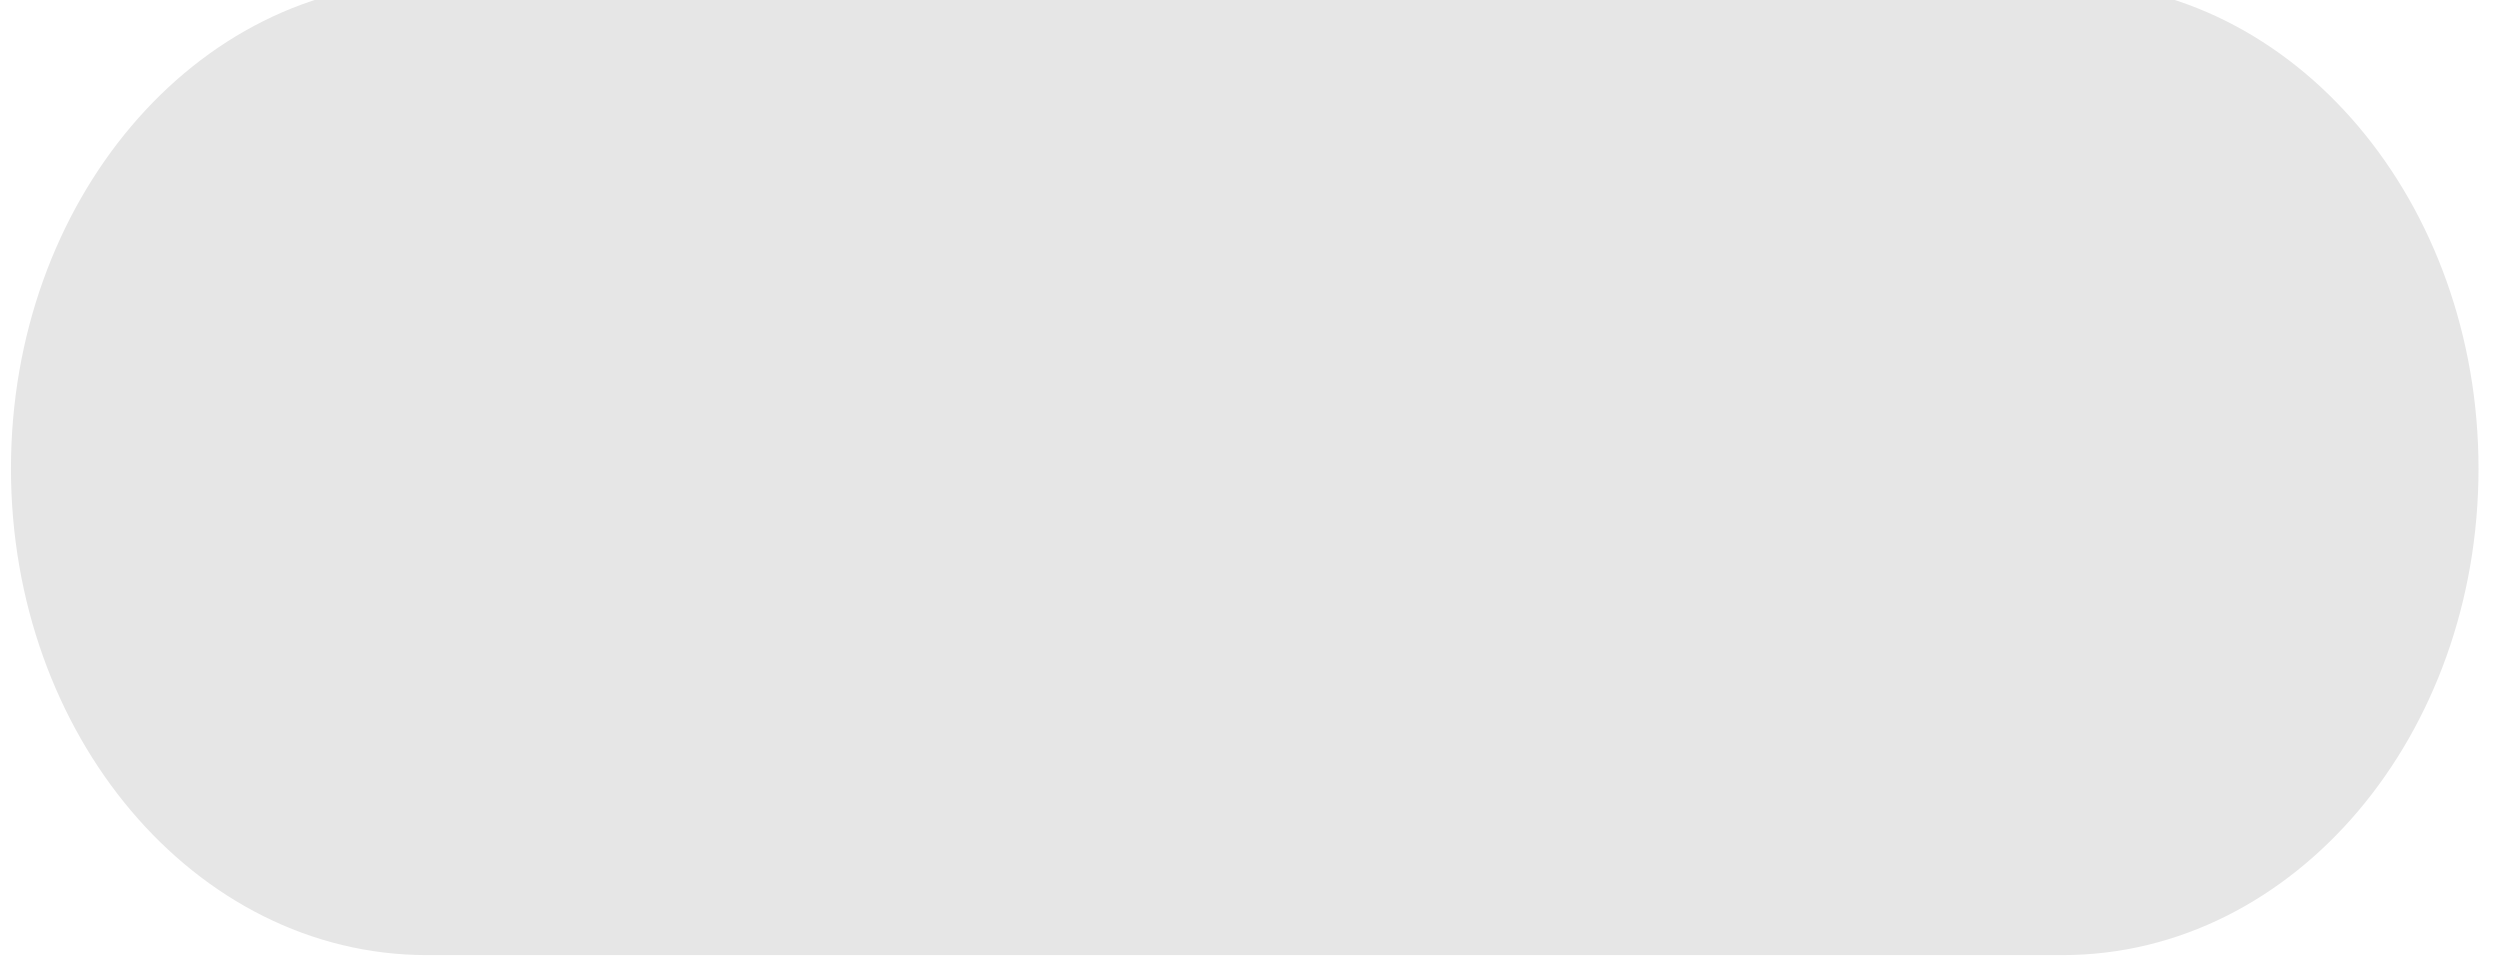
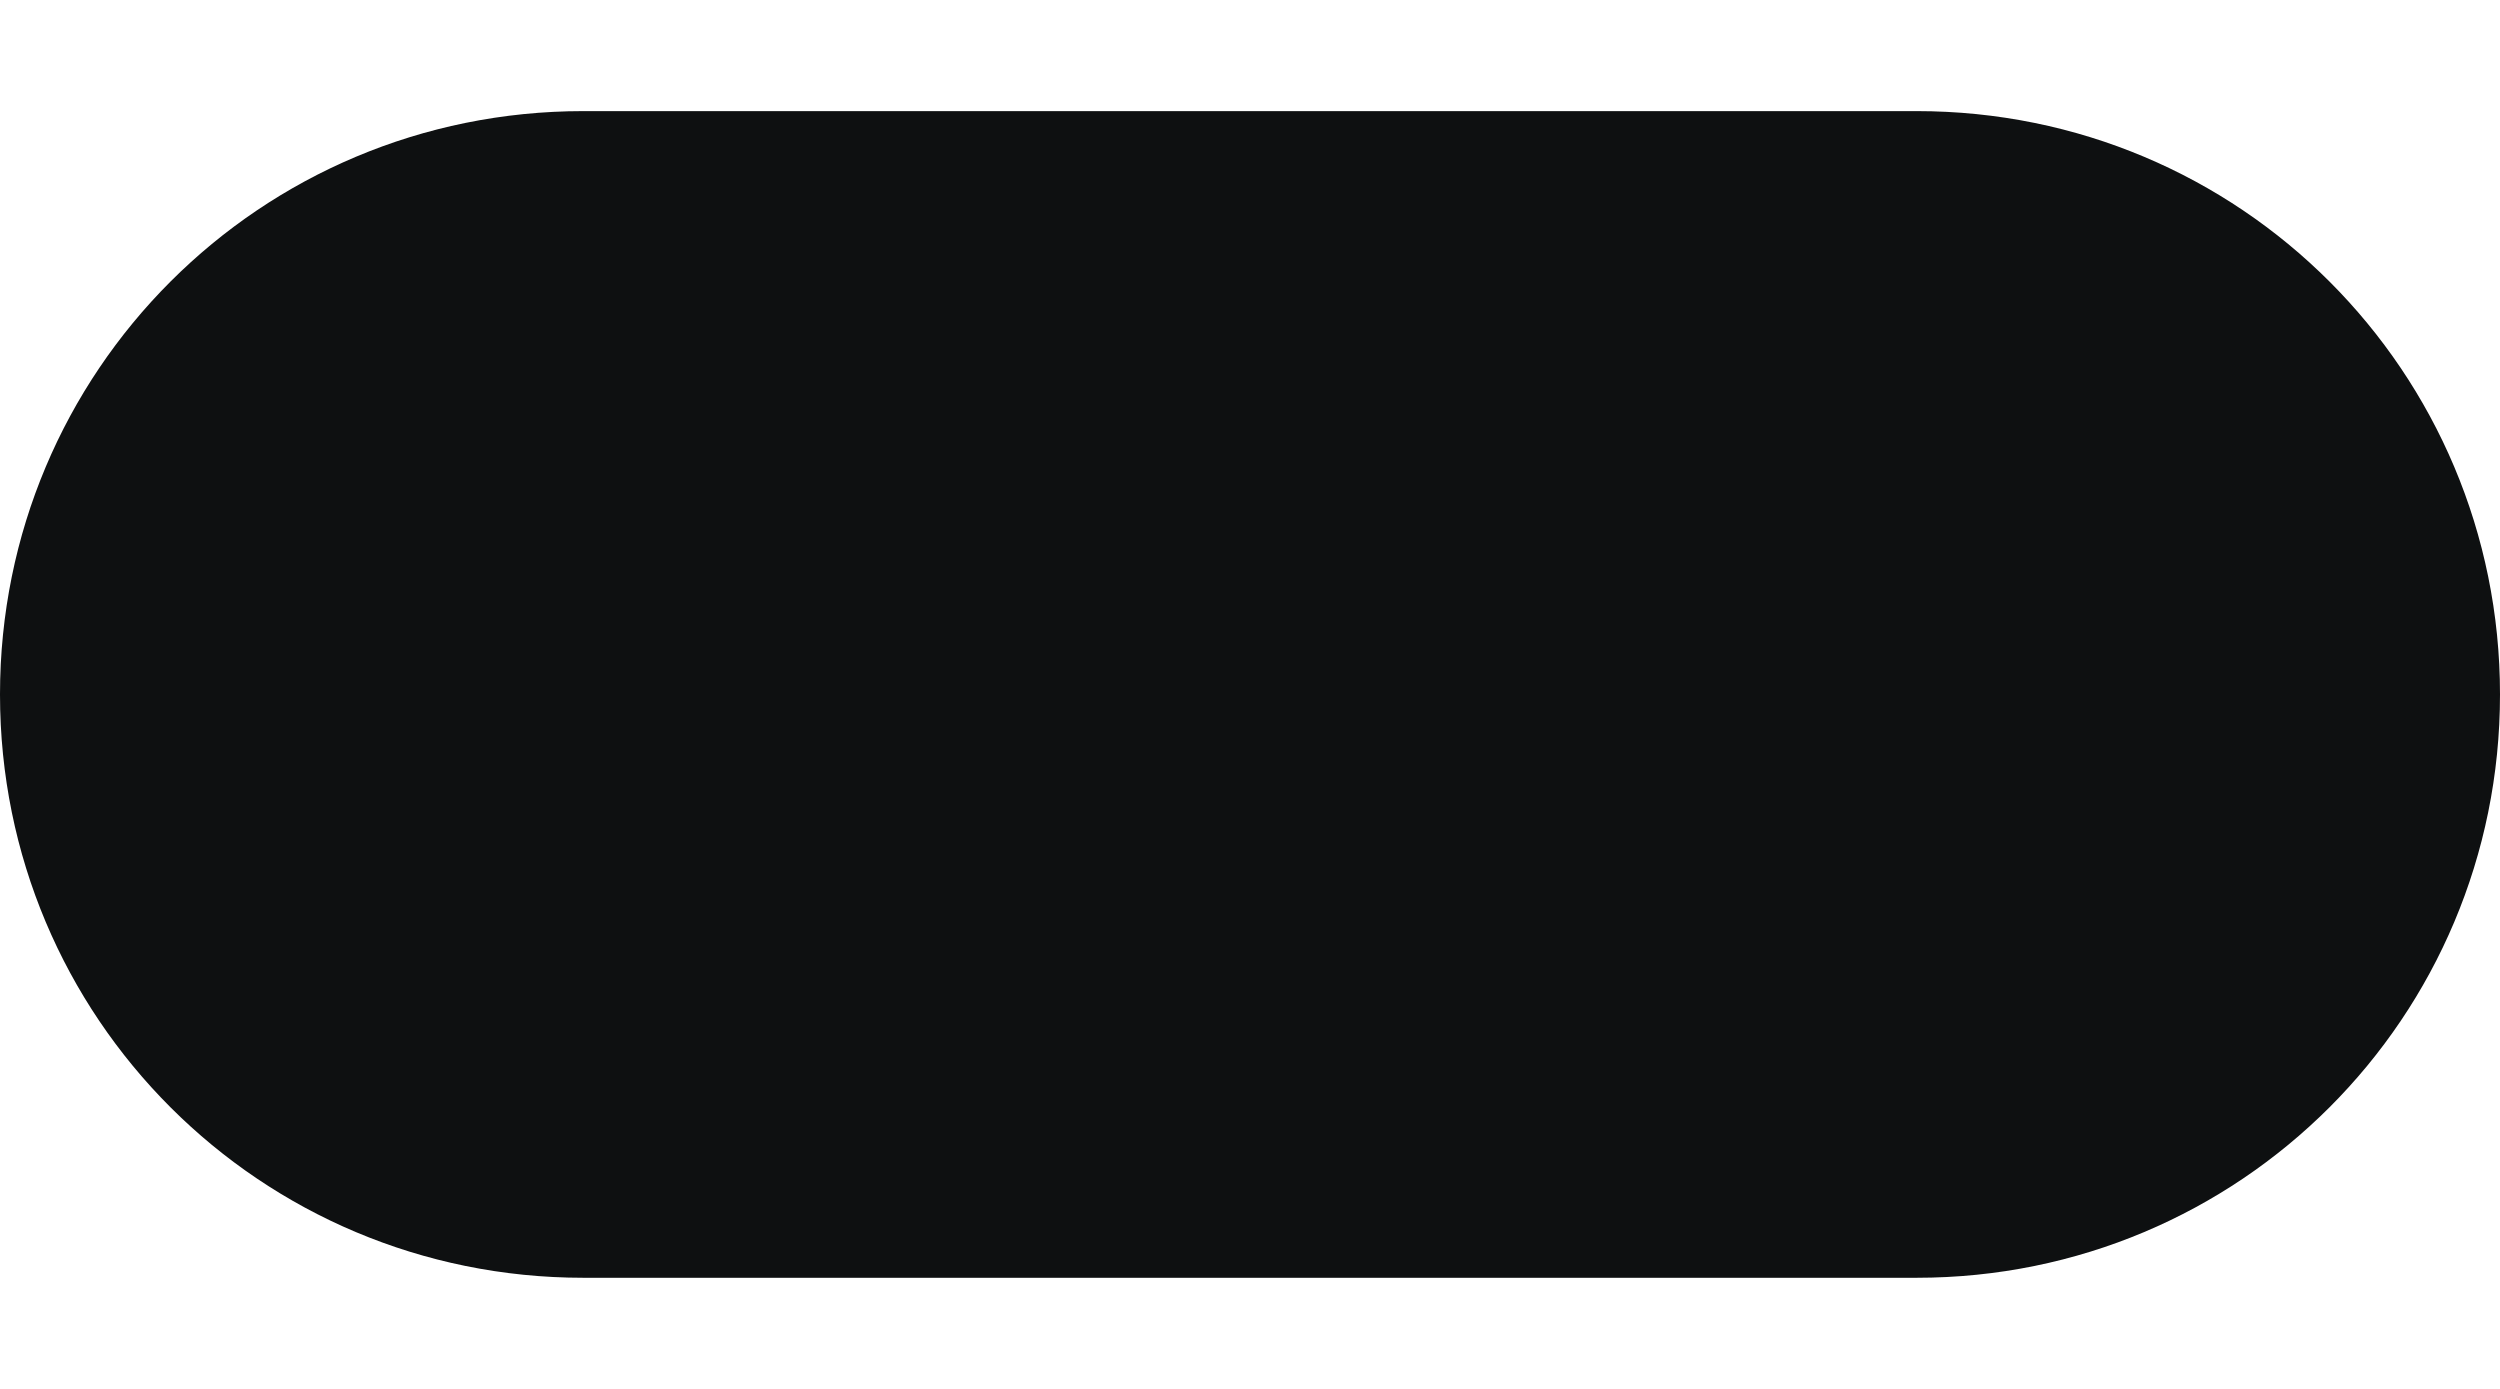
- <svg xmlns="http://www.w3.org/2000/svg" xmlns:ns1="http://www.openswatchbook.org/uri/2009/osb" xmlns:xlink="http://www.w3.org/1999/xlink" width="52" height="20" id="svg7539" version="1.1">
-   <defs id="defs7541">
-     <linearGradient id="linearGradient4203" ns1:paint="gradient">
-       <stop style="stop-color:#e6e6e6;stop-opacity:1;" offset="0" id="stop4205" />
-       <stop style="stop-color:#e6e6e6;stop-opacity:0;" offset="1" id="stop4207" />
-     </linearGradient>
-     <marker orient="auto" refY="0" refX="0" id="Arrow1Lend" style="overflow:visible">
-       <path id="path3813" d="M 0,0 5,-5 -12.5,0 5,5 0,0 Z" style="fill-rule:evenodd;stroke:#000000;stroke-width:1pt" transform="matrix(-0.8,0,0,-0.8,-10,0)" />
-     </marker>
-     <marker orient="auto" refY="0" refX="0" id="Arrow1Lstart" style="overflow:visible">
-       <path id="path3810" d="M 0,0 5,-5 -12.5,0 5,5 0,0 Z" style="fill-rule:evenodd;stroke:#000000;stroke-width:1pt" transform="matrix(0.8,0,0,0.8,10,0)" />
-     </marker>
-     <linearGradient id="linearGradient3837">
-       <stop style="stop-color:#000000;stop-opacity:0.447;" offset="0" id="stop3839" />
-       <stop id="stop3841" offset="0.476" style="stop-color:#000000;stop-opacity:0.275;" />
-       <stop style="stop-color:#000000;stop-opacity:0.255;" offset="0.974" id="stop3843" />
-       <stop style="stop-color:#000000;stop-opacity:0.188;" offset="1" id="stop3845" />
-     </linearGradient>
-     <linearGradient id="linearGradient3819">
-       <stop style="stop-color:#000000;stop-opacity:0.447;" offset="0" id="stop3821" />
-       <stop id="stop3823" offset="0.048" style="stop-color:#000000;stop-opacity:1" />
-       <stop style="stop-color:#000000;stop-opacity:0.255;" offset="0.974" id="stop3825" />
-       <stop style="stop-color:#000000;stop-opacity:0.188;" offset="1" id="stop3827" />
-     </linearGradient>
-     <linearGradient xlink:href="#linearGradient4929-9-0-03-2-2-2-3-9-7-3-7-7-2-6-3-4-7-3-3" id="linearGradient7362" gradientUnits="userSpaceOnUse" gradientTransform="matrix(0.7662338,0,0,1.095238,-297.6493,-420.3883)" x1="617.509" y1="446.545" x2="617.509" y2="457.801" />
-     <linearGradient id="linearGradient4929-9-0-03-2-2-2-3-9-7-3-7-7-2-6-3-4-7-3-3">
-       <stop id="stop4931-7-3-3-9-6-4-6-1-9-5-2-4-0-3-4-8-9-6-8" style="stop-color:#ffffff;stop-opacity:1" offset="0" />
-       <stop id="stop4933-0-1-2-7-9-6-0-7-8-0-4-1-4-6-6-1-0-2-4" style="stop-color:#ffffff;stop-opacity:0" offset="1" />
-     </linearGradient>
-     <linearGradient xlink:href="#linearGradient4695-1-4-3-5-0-6" id="linearGradient7365" gradientUnits="userSpaceOnUse" gradientTransform="matrix(0.2422908,0,0,0.9047619,83.97378,-280.6678)" x1="292.857" y1="211.076" x2="292.857" y2="233.827" />
-     <linearGradient id="linearGradient4695-1-4-3-5-0-6">
-       <stop id="stop4697-9-9-7-0-1-5" style="stop-color:#000000;stop-opacity:0.33;" offset="0" />
-       <stop id="stop4699-5-8-9-0-4-0" style="stop-color:#000000;stop-opacity:0" offset="1" />
-     </linearGradient>
-     <linearGradient id="linearGradient4751-5-4-1-2-9-1-2-3-365-589-154-4-7-64-3-8-6-5-3">
-       <stop id="stop9737-3-0-8-1-8-3-3-0" style="stop-color:#ffffff;stop-opacity:1" offset="0" />
-       <stop id="stop9739-4-8-0-7-48-9-7-7" style="stop-color:#ebebeb;stop-opacity:1" offset="1" />
-     </linearGradient>
-     <linearGradient y2="266.218" x2="257.578" y1="289.329" x1="257.578" gradientTransform="matrix(2.065481,0,0,1.038461,-6.556808,-369.6725)" gradientUnits="userSpaceOnUse" id="linearGradient7810" xlink:href="#linearGradient4751-5-4-1-2-9-1-2-3-365-589-154-4-7-64-3-8-6-5-3" />
-     <linearGradient gradientTransform="matrix(0.4117647,0,0,0.4117647,-2.17647,-3)" gradientUnits="userSpaceOnUse" xlink:href="#linearGradient4215-8-4-7-28" id="linearGradient6387" y2="8.093" x2="38.977" y1="59.968" x1="38.977" />
-     <linearGradient gradientTransform="matrix(0.5135135,0,0,0.5135135,-25.83613,-2.02128)" gradientUnits="userSpaceOnUse" xlink:href="#linearGradient4011-9-9-70-6-4" id="linearGradient6377" y2="44.341" x2="71.204" y1="6.238" x1="71.204" />
-     <linearGradient id="linearGradient4215-8-4-7-28">
-       <stop offset="0" style="stop-color:#bdbdbd;stop-opacity:1;" id="stop4217-1-2-7-5" />
-       <stop offset="1" style="stop-color:#bdbdbd;stop-opacity:1;" id="stop4219-3-4-5-0" />
-     </linearGradient>
-     <linearGradient id="linearGradient4011-9-9-70-6-4">
-       <stop offset="0" style="stop-color:#ffffff;stop-opacity:1" id="stop4013-5-4-3-4-3" />
-       <stop offset="0.508" style="stop-color:#ffffff;stop-opacity:0.235" id="stop4015-1-5-70-6-7" />
-       <stop offset="0.835" style="stop-color:#ffffff;stop-opacity:0.157" id="stop4017-7-0-13-7-0" />
-       <stop offset="1" style="stop-color:#ffffff;stop-opacity:0.392" id="stop4019-1-12-7-5-0" />
-     </linearGradient>
-     <linearGradient xlink:href="#linearGradient27416-1" id="linearGradient3012" gradientUnits="userSpaceOnUse" gradientTransform="matrix(2.785809,0,0,0.9719081,-1785.294,-614.8992)" x1="731.057" y1="654.815" x2="731.057" y2="619.307" />
-     <linearGradient id="linearGradient27416-1">
-       <stop id="stop27420-2" style="stop-color:#55c1ec;stop-opacity:1" offset="0" />
-       <stop id="stop27422-3" style="stop-color:#3689e6;stop-opacity:1" offset="1" />
-     </linearGradient>
-     <linearGradient y2="619.307" x2="731.057" y1="654.815" x1="731.057" gradientTransform="matrix(2.785809,0,0,0.9719081,-1900.78,-706.9847)" gradientUnits="userSpaceOnUse" id="linearGradient6179" xlink:href="#linearGradient27416-1" />
-     <linearGradient id="linearGradient27416-1-7">
-       <stop id="stop27420-2-2" style="stop-color:#55c1ec;stop-opacity:1" offset="0" />
-       <stop id="stop27422-3-0" style="stop-color:#3689e6;stop-opacity:1" offset="1" />
-     </linearGradient>
-     <linearGradient y2="619.307" x2="731.057" y1="654.815" x1="731.057" gradientTransform="matrix(2.785809,0,0,0.9719081,-1783.794,-616.399)" gradientUnits="userSpaceOnUse" id="linearGradient3063" xlink:href="#linearGradient27416-1-7" />
-     <linearGradient xlink:href="#linearGradient3768" id="linearGradient3818" gradientUnits="userSpaceOnUse" x1="8" y1="1" x2="8" y2="14" gradientTransform="matrix(0.8666702,0,0,0.9285741,1.066641,1037.397)" />
-     <linearGradient id="linearGradient3768">
-       <stop id="stop3770" offset="0" style="stop-color:#000000;stop-opacity:0.447;" />
-       <stop style="stop-color:#000000;stop-opacity:0.275;" offset="0.078" id="stop3778" />
-       <stop id="stop3774" offset="0.974" style="stop-color:#000000;stop-opacity:0.255;" />
-       <stop id="stop3776" offset="1" style="stop-color:#000000;stop-opacity:0.188;" />
-     </linearGradient>
-     <linearGradient y2="14" x2="8" y1="1" x1="8" gradientTransform="matrix(0.8666702,0,0,0.9285741,95.06665,-87.96501)" gradientUnits="userSpaceOnUse" id="linearGradient3021" xlink:href="#linearGradient3768" />
-     <linearGradient xlink:href="#linearGradient4215-8-4-7-28" id="linearGradient3816" x1="142" y1="-90" x2="142" y2="-69" gradientUnits="userSpaceOnUse" gradientTransform="matrix(1.003107,0,0,0.6750992,-0.4535751,-26.49162)" />
-     <linearGradient xlink:href="#linearGradient4695-1-4-3-5-0-6" id="linearGradient3897" gradientUnits="userSpaceOnUse" gradientTransform="matrix(0.2422908,0,0,0.9047619,82.47354,-289.1678)" x1="292.857" y1="211.076" x2="292.857" y2="233.827" />
-   </defs>
-   <g id="layer1" transform="translate(-116,88)">
-     <rect ry="10.186" rx="8.05" y="-87.772" x="116.828" height="19.038" width="50.125" id="rect3137" style="opacity:1;fill:#e6e6e6;fill-opacity:1;stroke:#e6e6e6;stroke-width:1.2;stroke-miterlimit:4;stroke-dasharray:none;stroke-opacity:1" />
-   </g>
+ <svg xmlns="http://www.w3.org/2000/svg" style="isolation:isolate" viewBox="0 0 45 25" width="45" height="25" version="1.1" id="svg11496">
+   <defs id="defs11500" />
+   <path id="rect27178" style="isolation:isolate;fill:#0e1011;fill-opacity:1;stroke-width:0" d="m 10.5,2 h 24 c 5.817,0 10.5,4.683 10.5,10.5 C 45,18.317 40.317,23 34.5,23 h -24 C 4.683,23 2e-7,18.317 2e-7,12.5 2e-7,6.683 4.683,2 10.5,2 Z" />
</svg>
